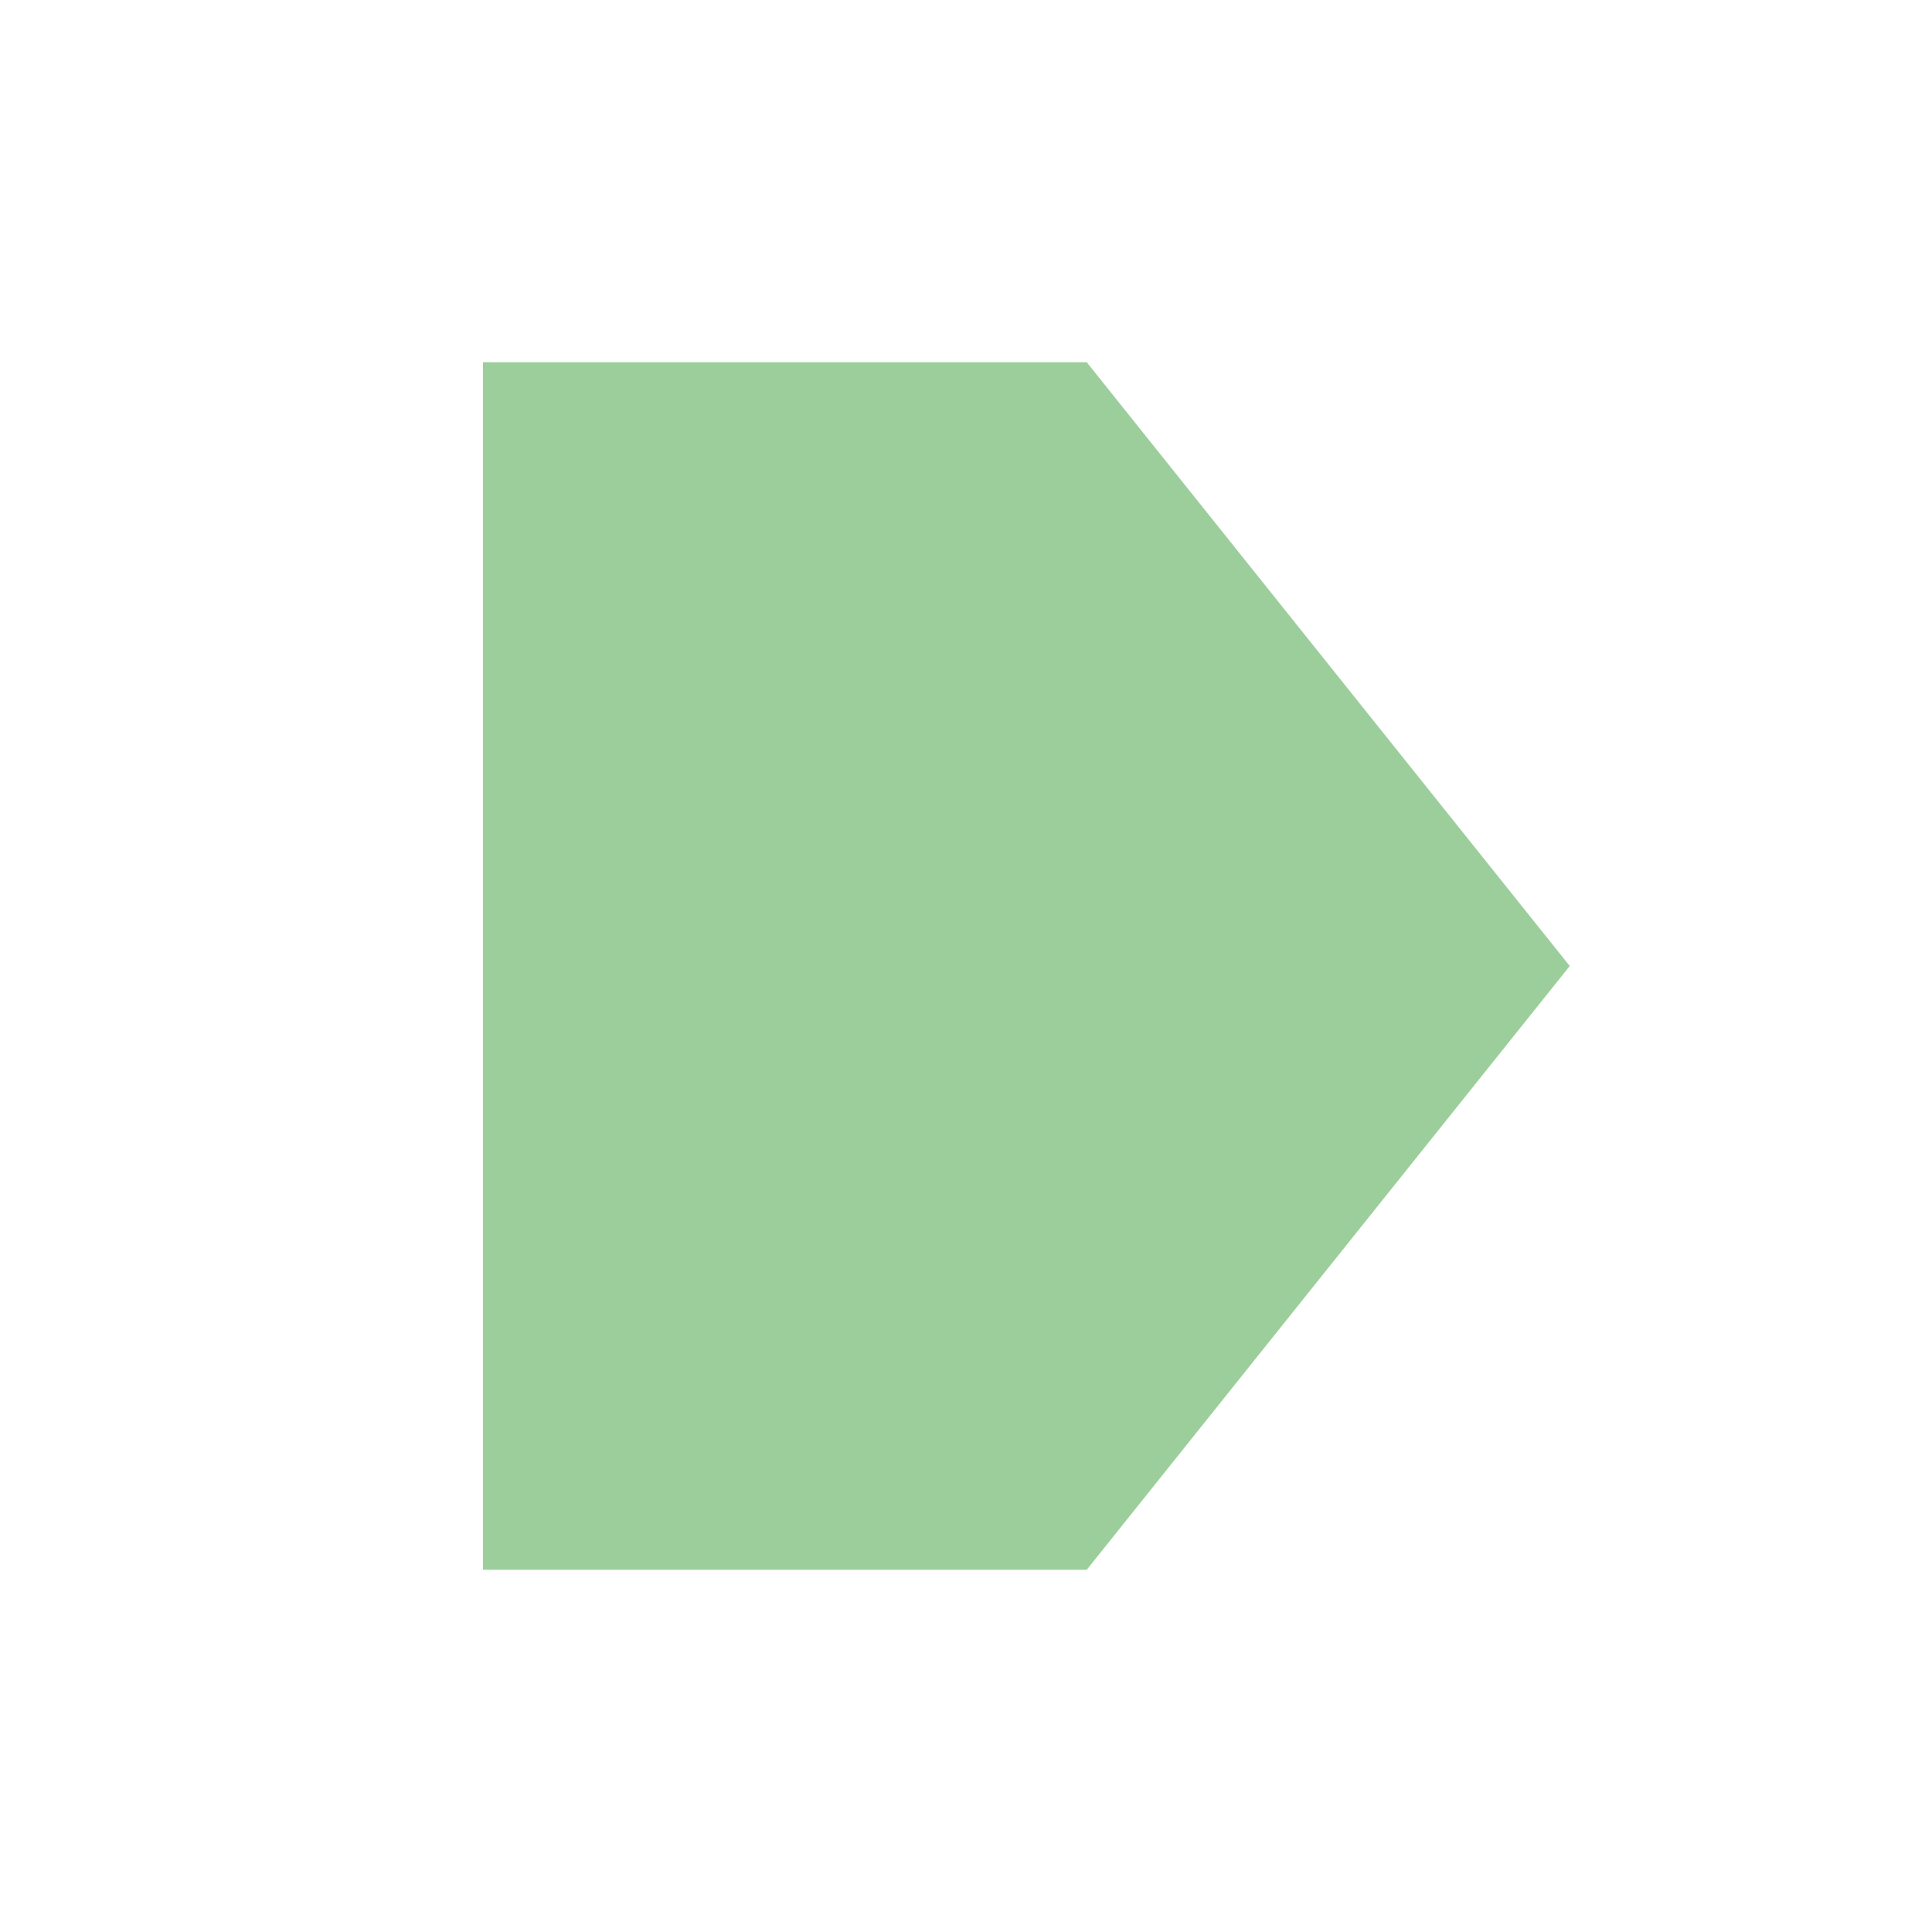
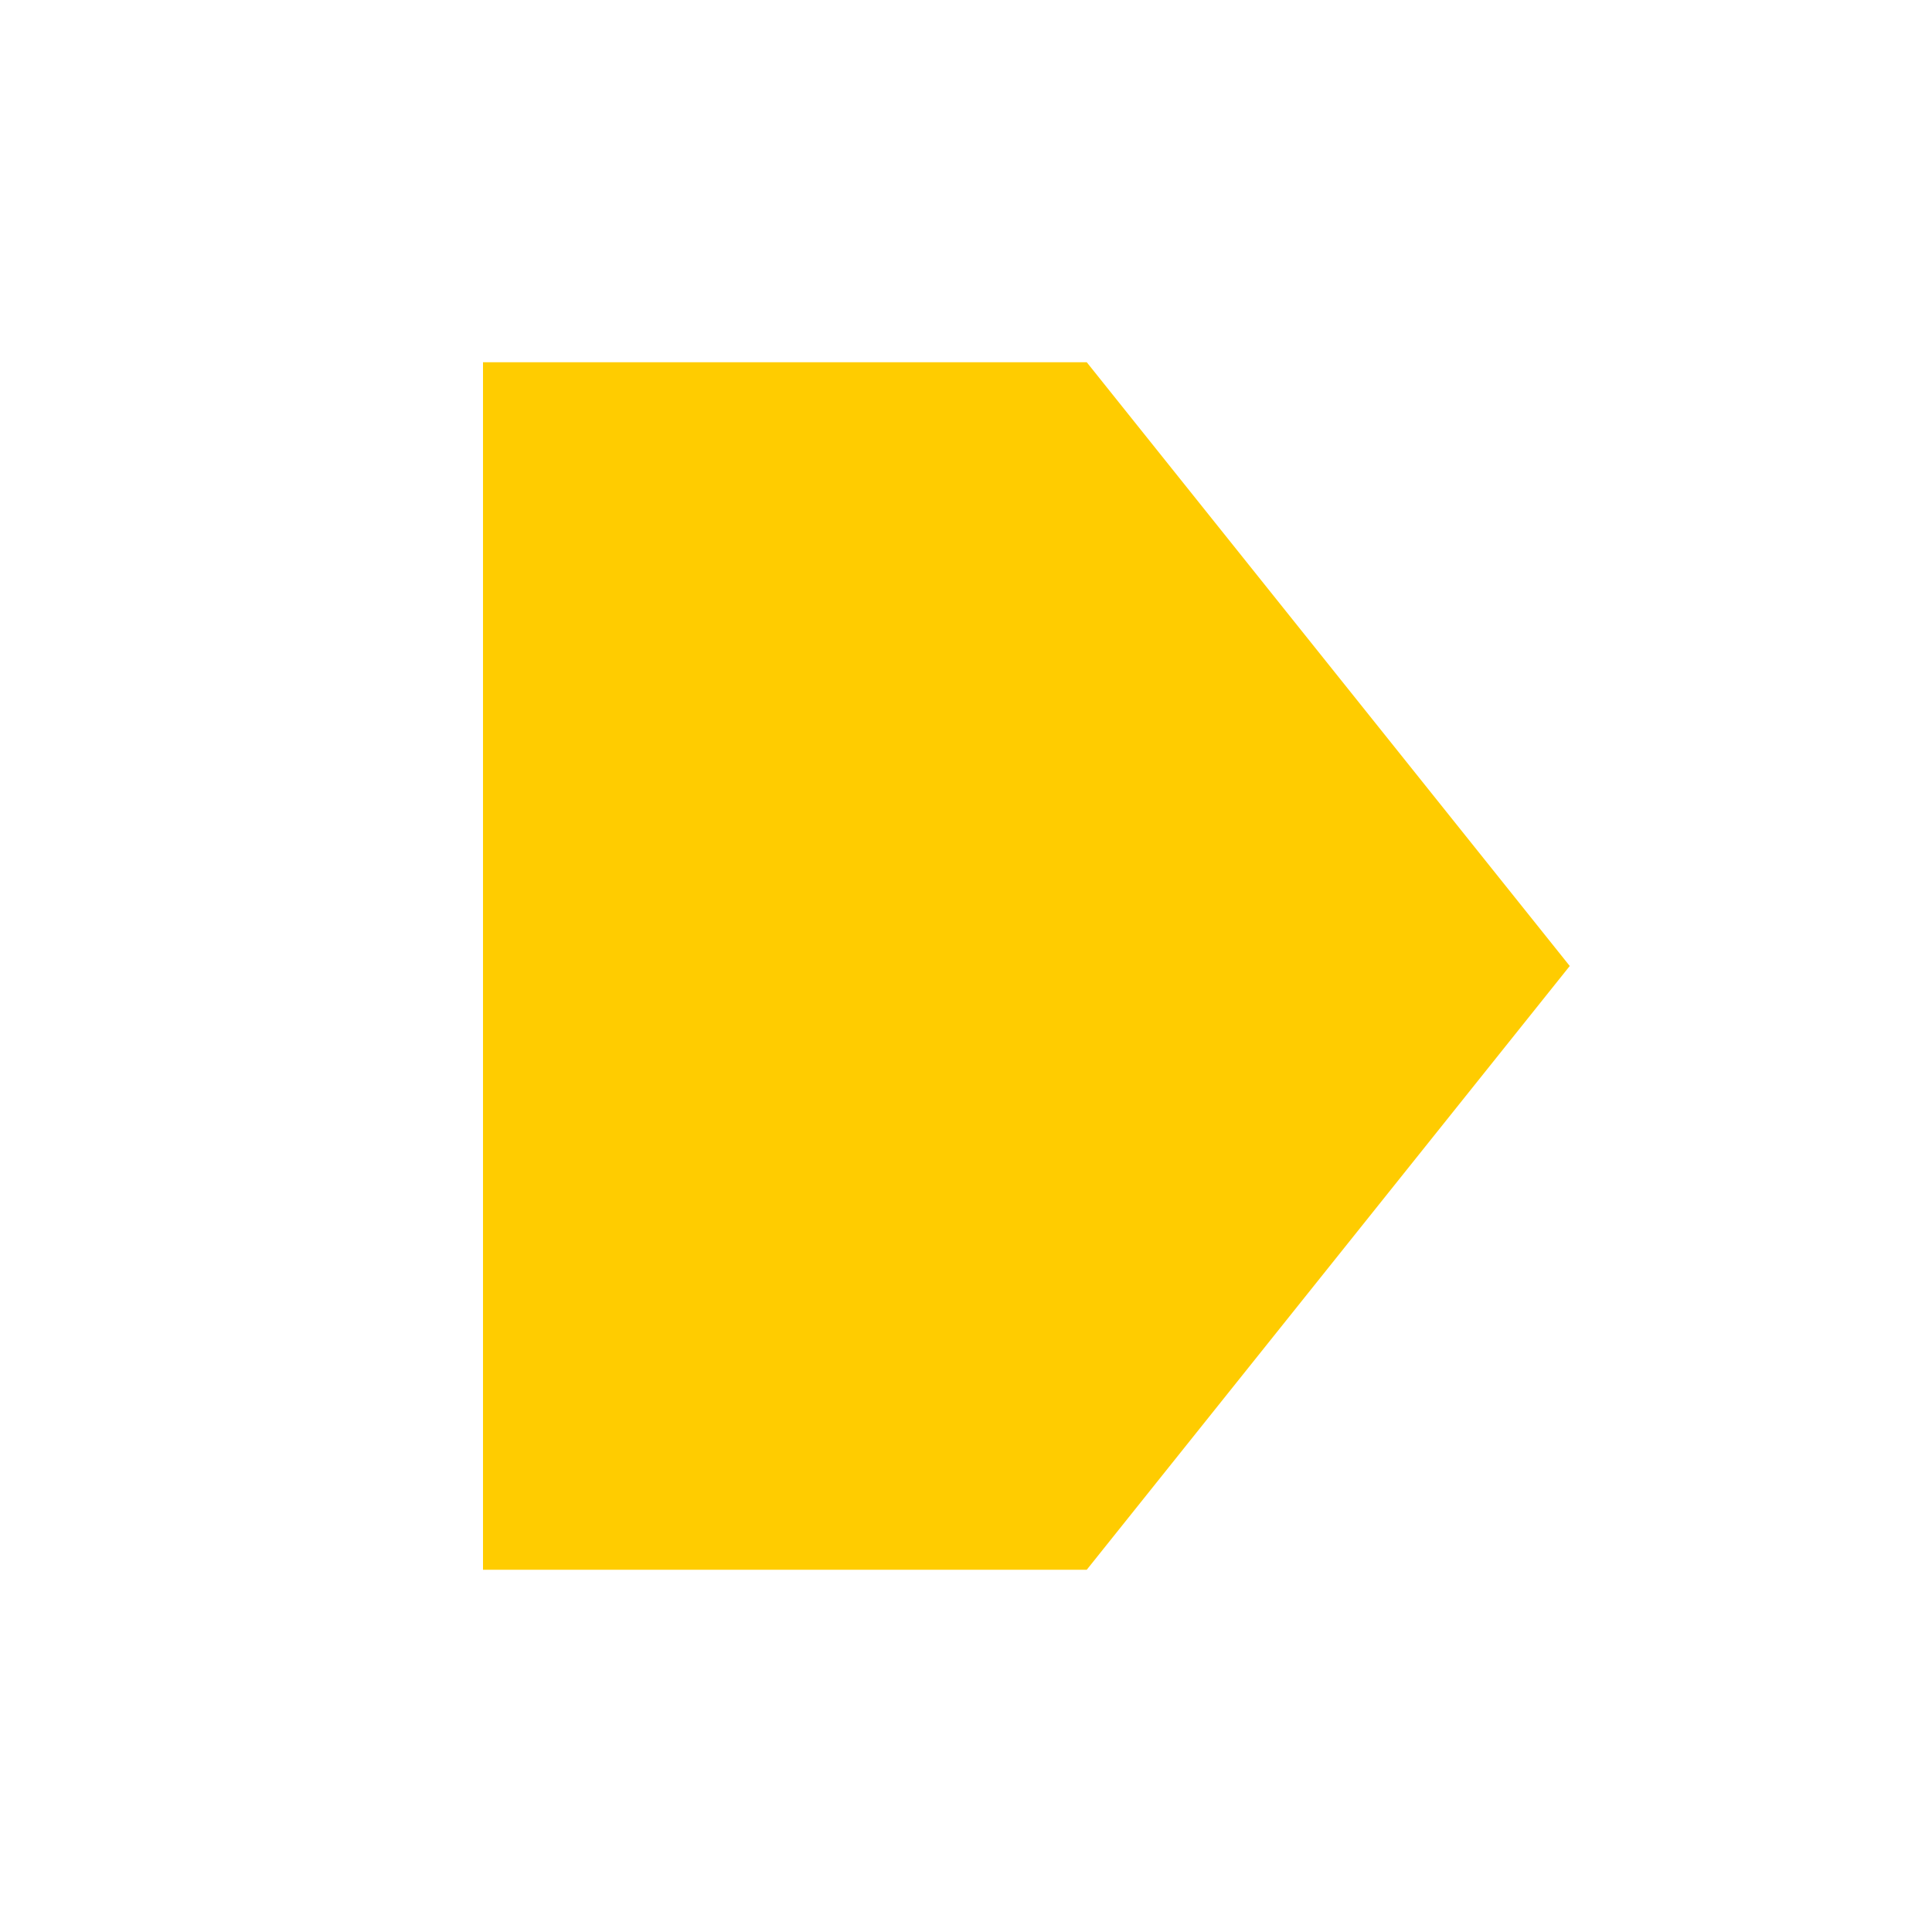
<svg xmlns="http://www.w3.org/2000/svg" viewBox="0 0 16 16">
-   <style>.icon-canvas-transparent{opacity:0;fill:#f6f6f6}.icon-vs-bg{fill:#424242}.icon-vs-yellow{fill:#9CCE9C}</style>
-   <path class="icon-canvas-transparent" d="M16 16H0V0h16v16z" id="canvas" />
-   <path class="icon-vs-bg" d="M14.414 8l-5 6H3V2h6.414l5 6z" id="outline" style="display: none;" />
+   <defs>
+     <style>.icon-canvas-transparent,.icon-vs-out{fill:#252526;}.icon-canvas-transparent{opacity:0;}.cls-1{fill:#fc0;}</style>
+   </defs>
+   <g id="canvas">
+     <path class="icon-canvas-transparent" d="M16,0V16H0V0Z" />
+   </g>
+   <g id="outline" style="display: none;">
+     <path class="icon-vs-out" d="M14.28,8l-4.8,6H3V2H9.48Z" />
+   </g>
  <g id="iconBg">
-     <path class="icon-vs-yellow" d="M13 8l-4 5H4V3h5l4 5z" />
+     <path class="cls-1" d="M13,8,9,13H4V3H9Z" />
  </g>
</svg>
